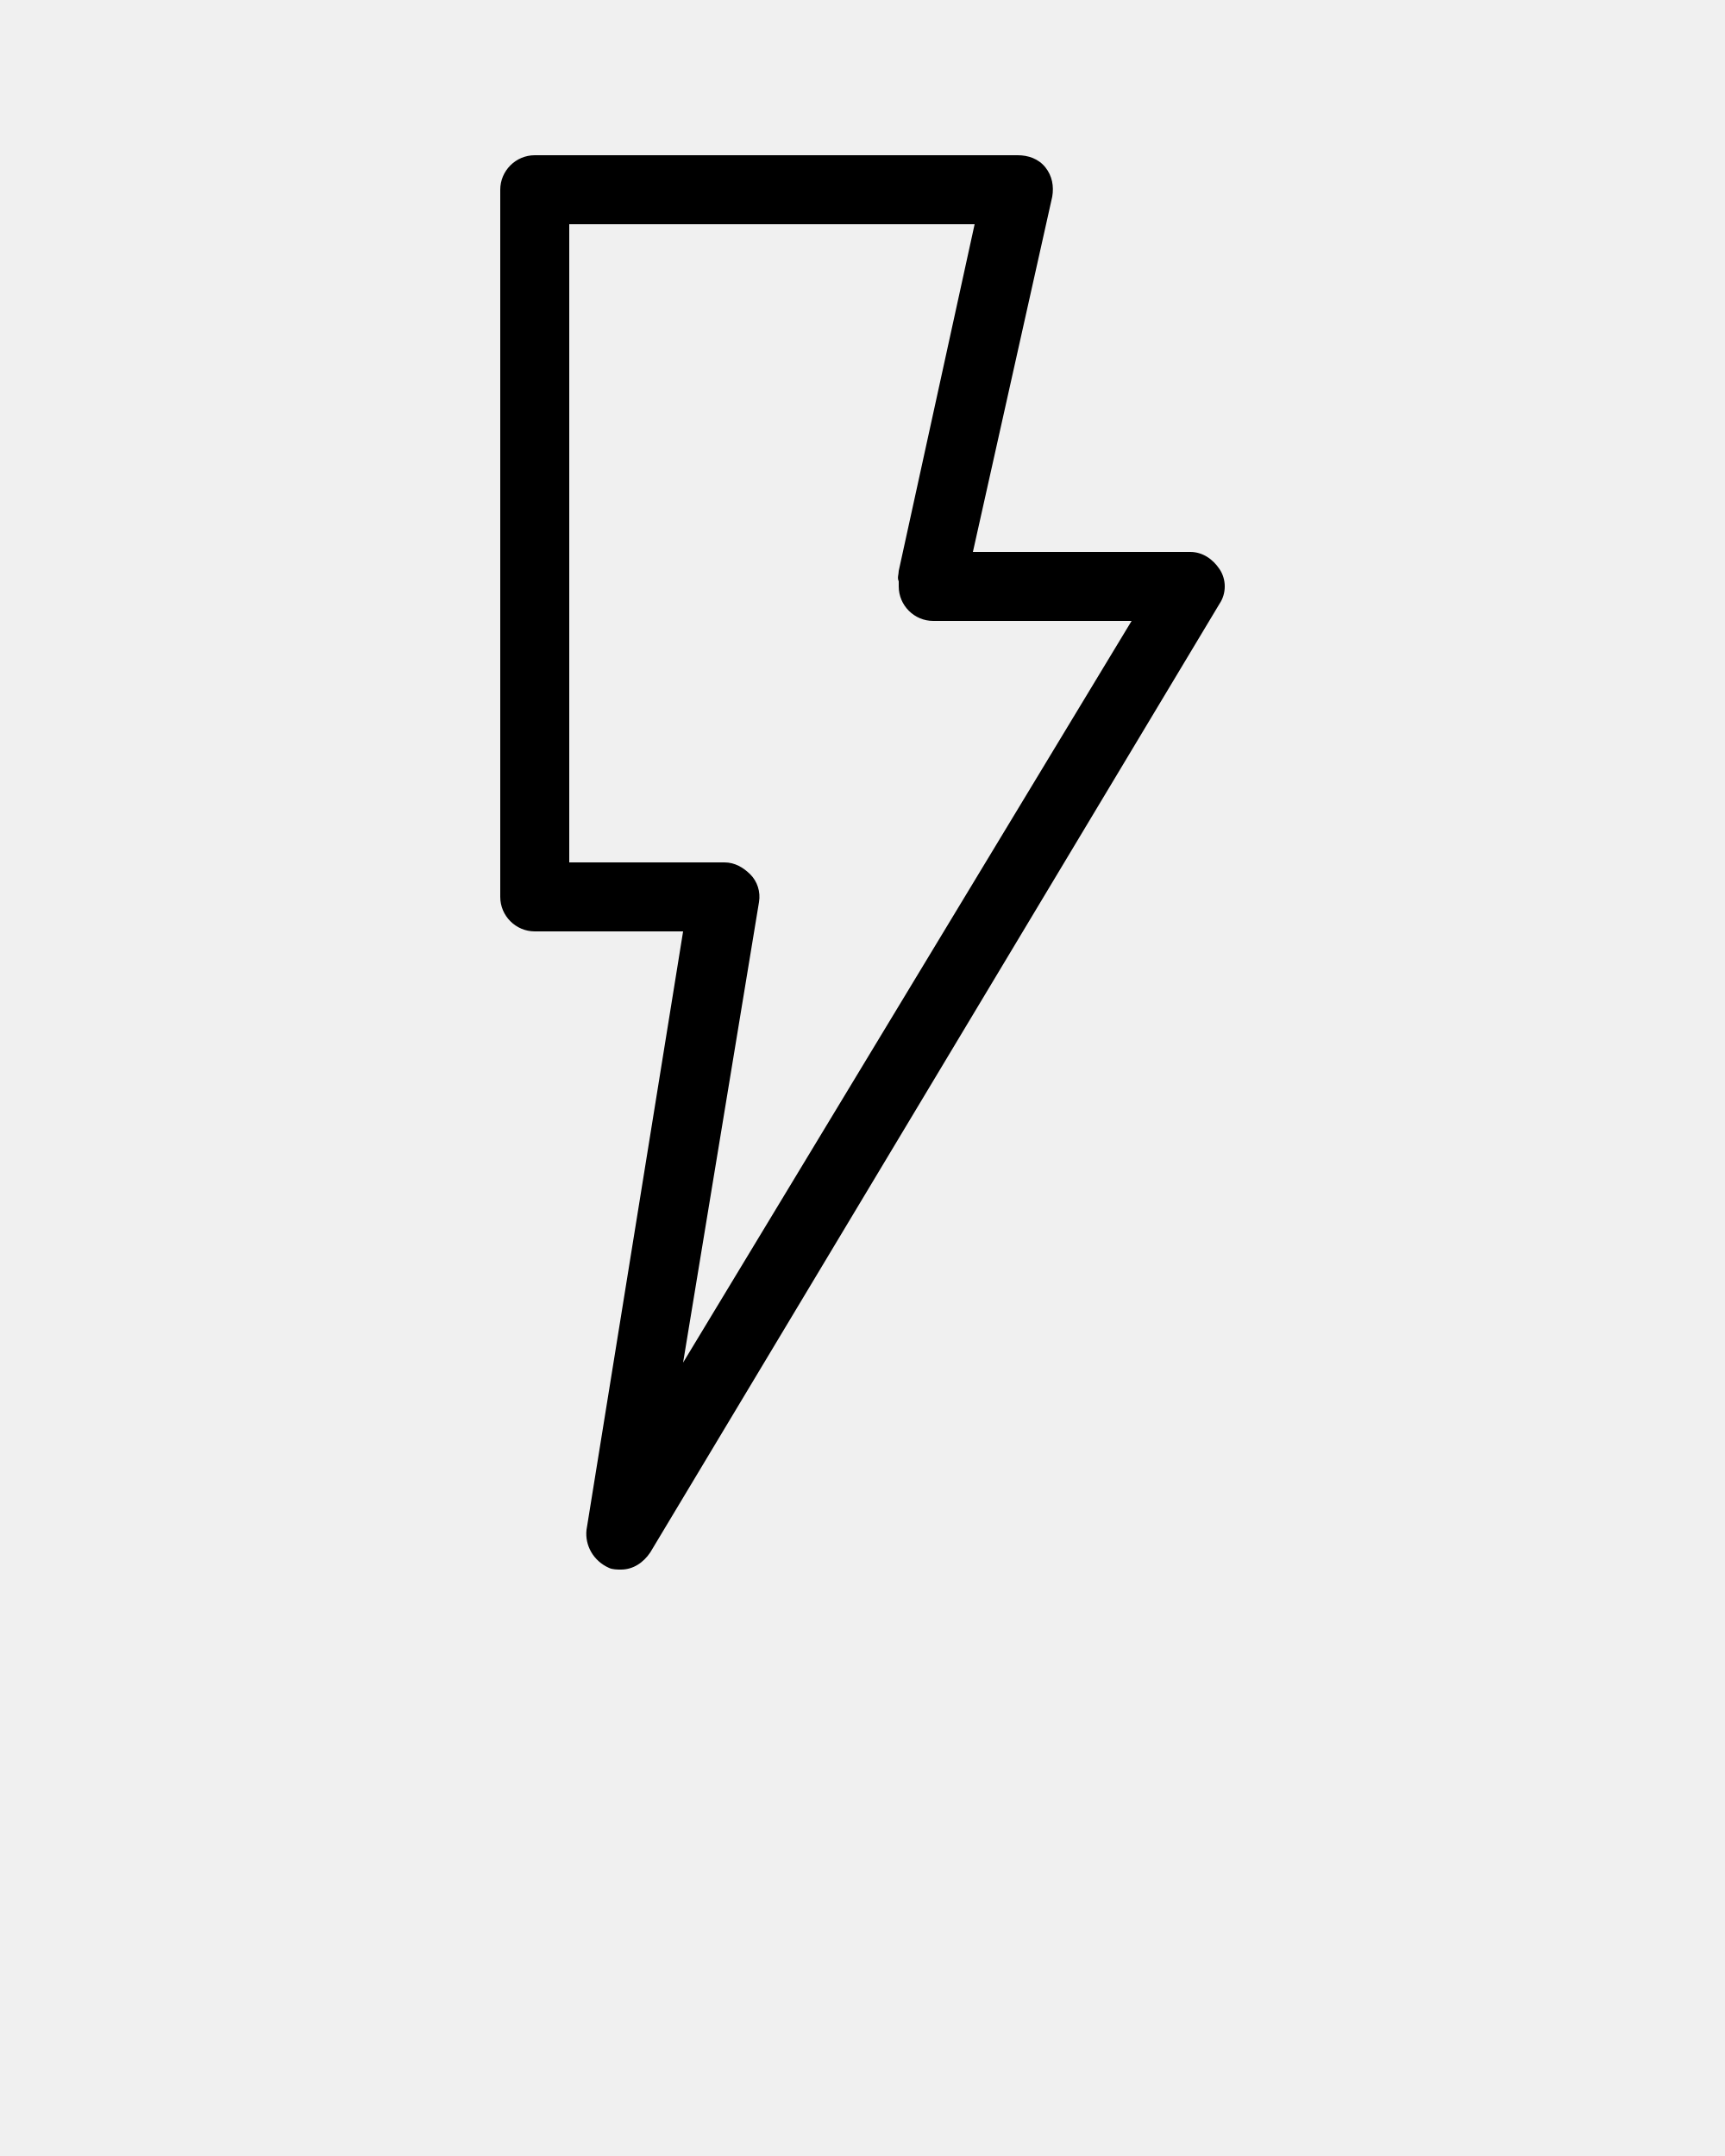
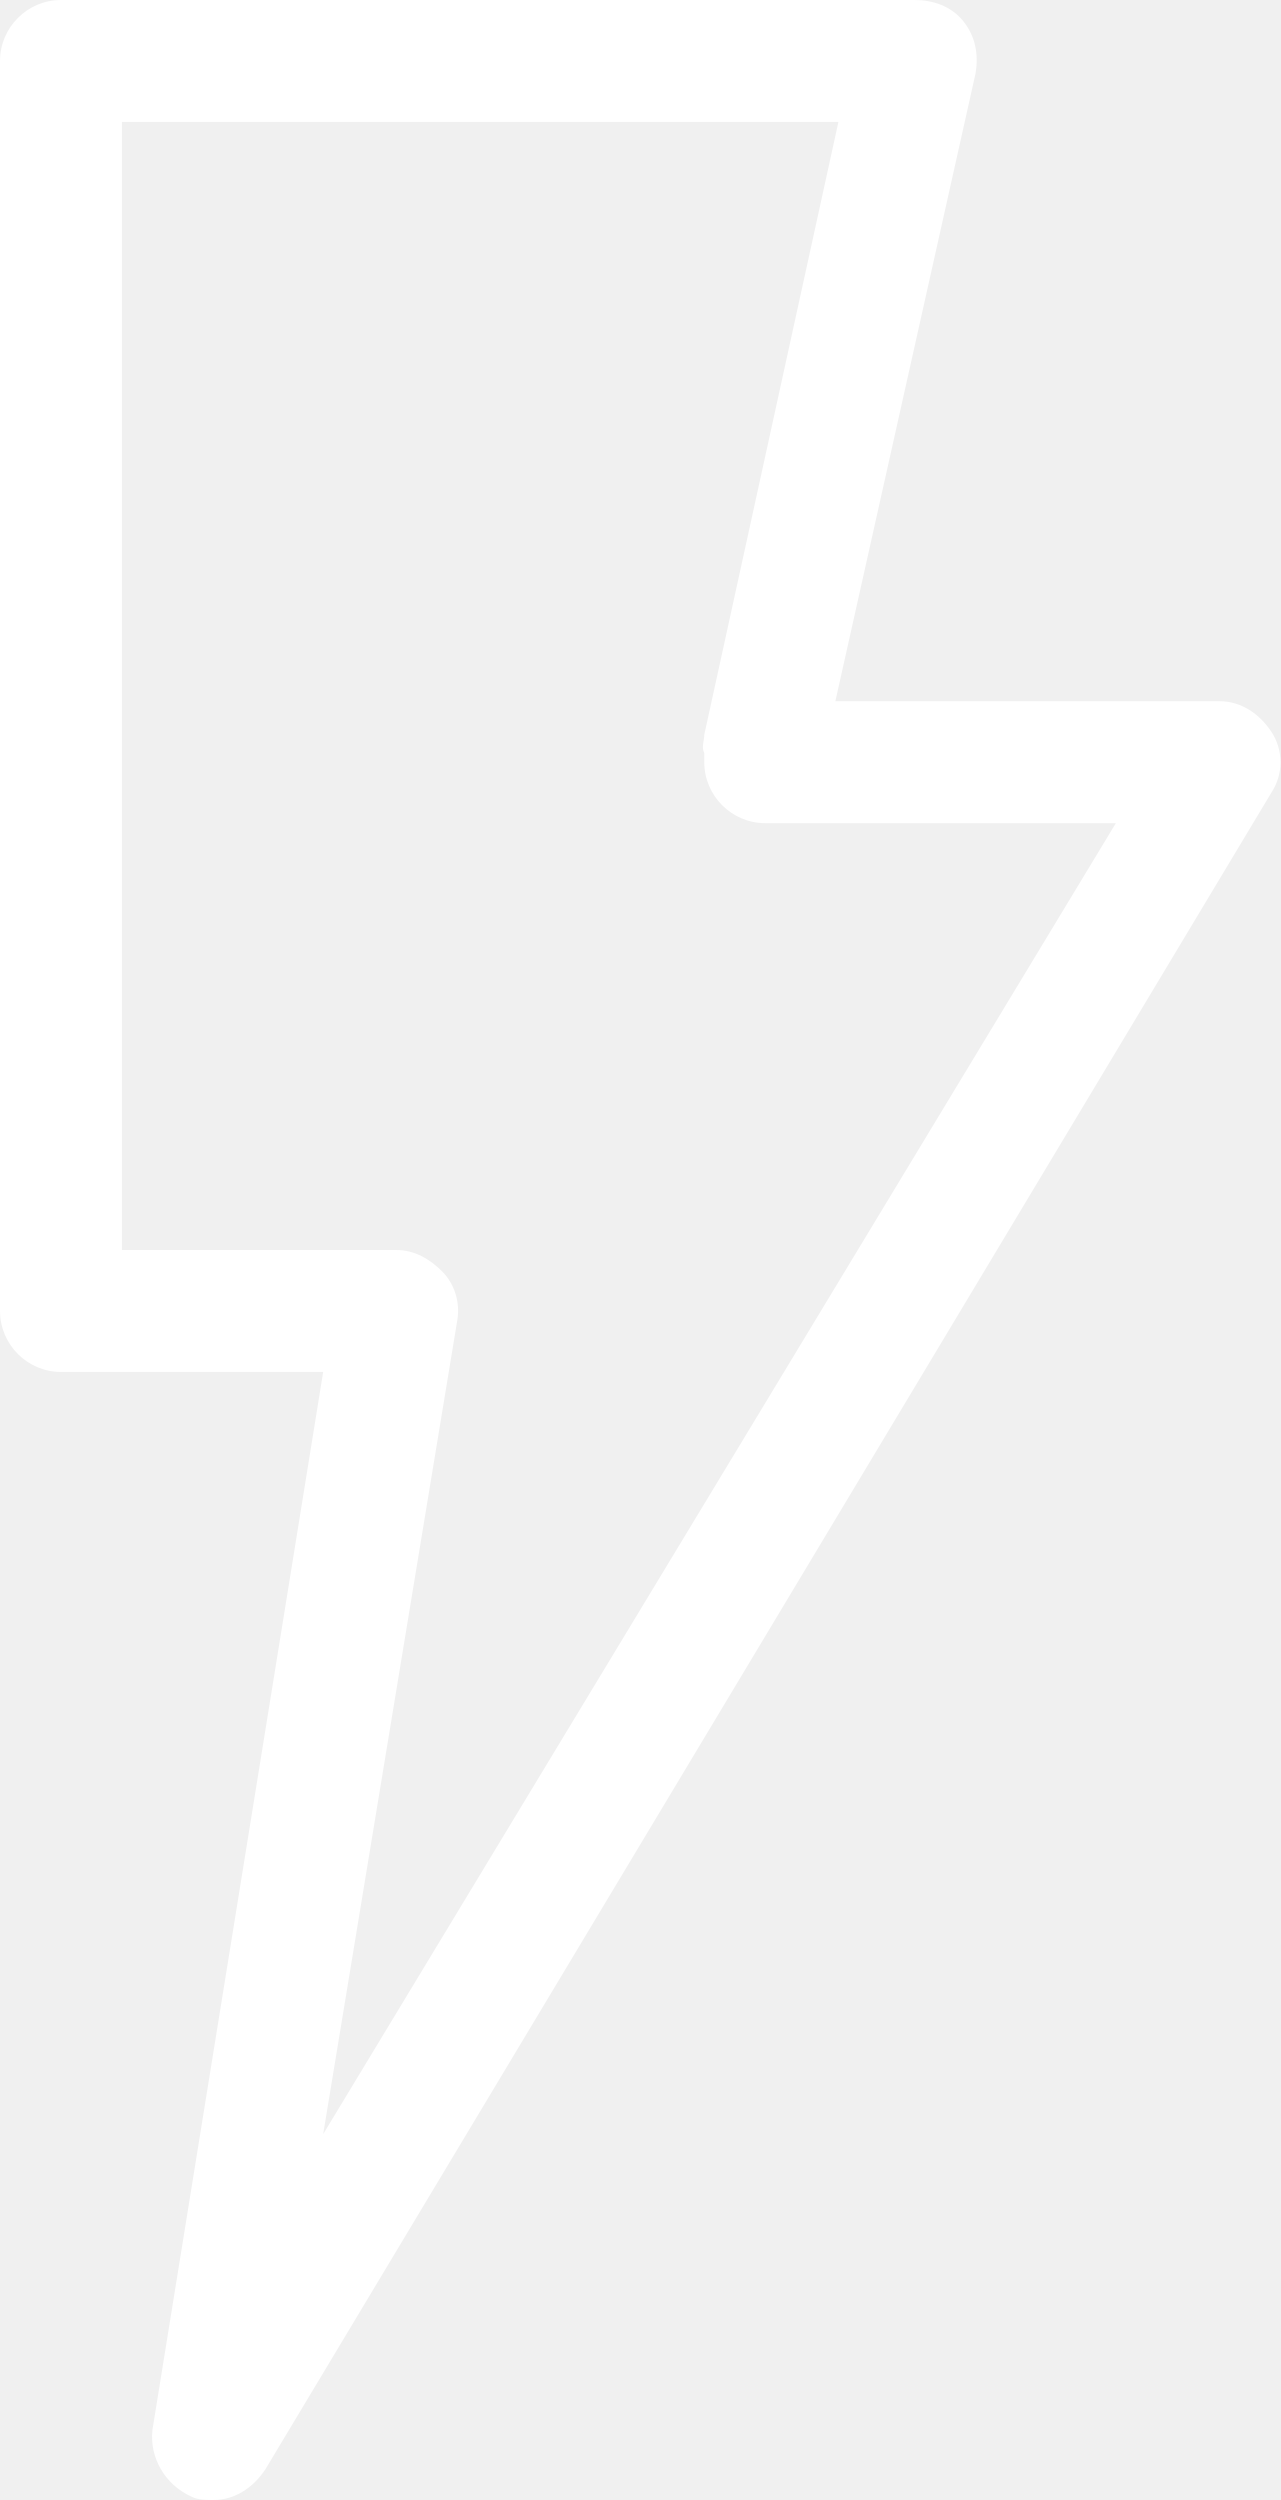
- <svg xmlns="http://www.w3.org/2000/svg" version="1.1" x="0px" y="0px" viewBox="0 0 100 125" style="enable-background:new 0 0 100 100;" xml:space="preserve">
-   <g>
-     <path d="M35.3,90.9C35.5,91,35.8,91,36,91c0.7,0,1.3-0.4,1.7-1l33-55c0.4-0.6,0.4-1.4,0-2c-0.4-0.6-1-1-1.7-1H56.4L61,11.4   c0.1-0.6,0-1.2-0.4-1.7S59.6,9,59,9H31c-1.1,0-2,0.9-2,2v41c0,1.1,0.9,2,2,2h8.6L34,88.7C33.9,89.6,34.4,90.5,35.3,90.9z M44,52.3   c0.1-0.6-0.1-1.2-0.5-1.6S42.6,50,42,50h-9V13h23.5l-4.4,20.1c0,0.2-0.1,0.4,0,0.6c0,0.1,0,0.2,0,0.3c0,1.1,0.9,2,2,2h11.5L39.6,79   L44,52.3z" />
+ <svg xmlns="http://www.w3.org/2000/svg" width="42px" height="82px" viewBox="0 0 42 82" version="1.1">
+   <defs />
+   <g id="Page-1" stroke="none" stroke-width="1" fill="none" fill-rule="evenodd">
+     <g id="powerplant" fill-rule="nonzero" fill="#FFFFFF">
+       <path d="M6.3,81.9 C6.5,82 6.8,82 7,82 C7.7,82 8.3,81.6 8.7,81 L41.7,26 C42.1,25.4 42.1,24.6 41.7,24 C41.3,23.4 40.7,23 40,23 L27.4,23 L32,2.4 C32.1,1.8 32,1.2 31.6,0.7 C31.2,0.2 30.6,0 30,0 L2,0 C0.9,0 0,0.9 0,2 L0,43 C0,44.1 0.9,45 2,45 L10.6,45 L5,79.7 C4.9,80.6 5.4,81.5 6.3,81.9 Z M15,43.3 C15.1,42.7 14.9,42.1 14.5,41.7 C14.1,41.3 13.6,41 13,41 L4,41 L4,4 L27.5,4 L23.1,24.1 C23.1,24.3 23,24.5 23.1,24.7 C23.1,24.8 23.1,24.9 23.1,25 C23.1,26.1 24,27 25.1,27 L36.6,27 L10.6,70 L15,43.3 Z" id="Shape" />
+     </g>
  </g>
</svg>
